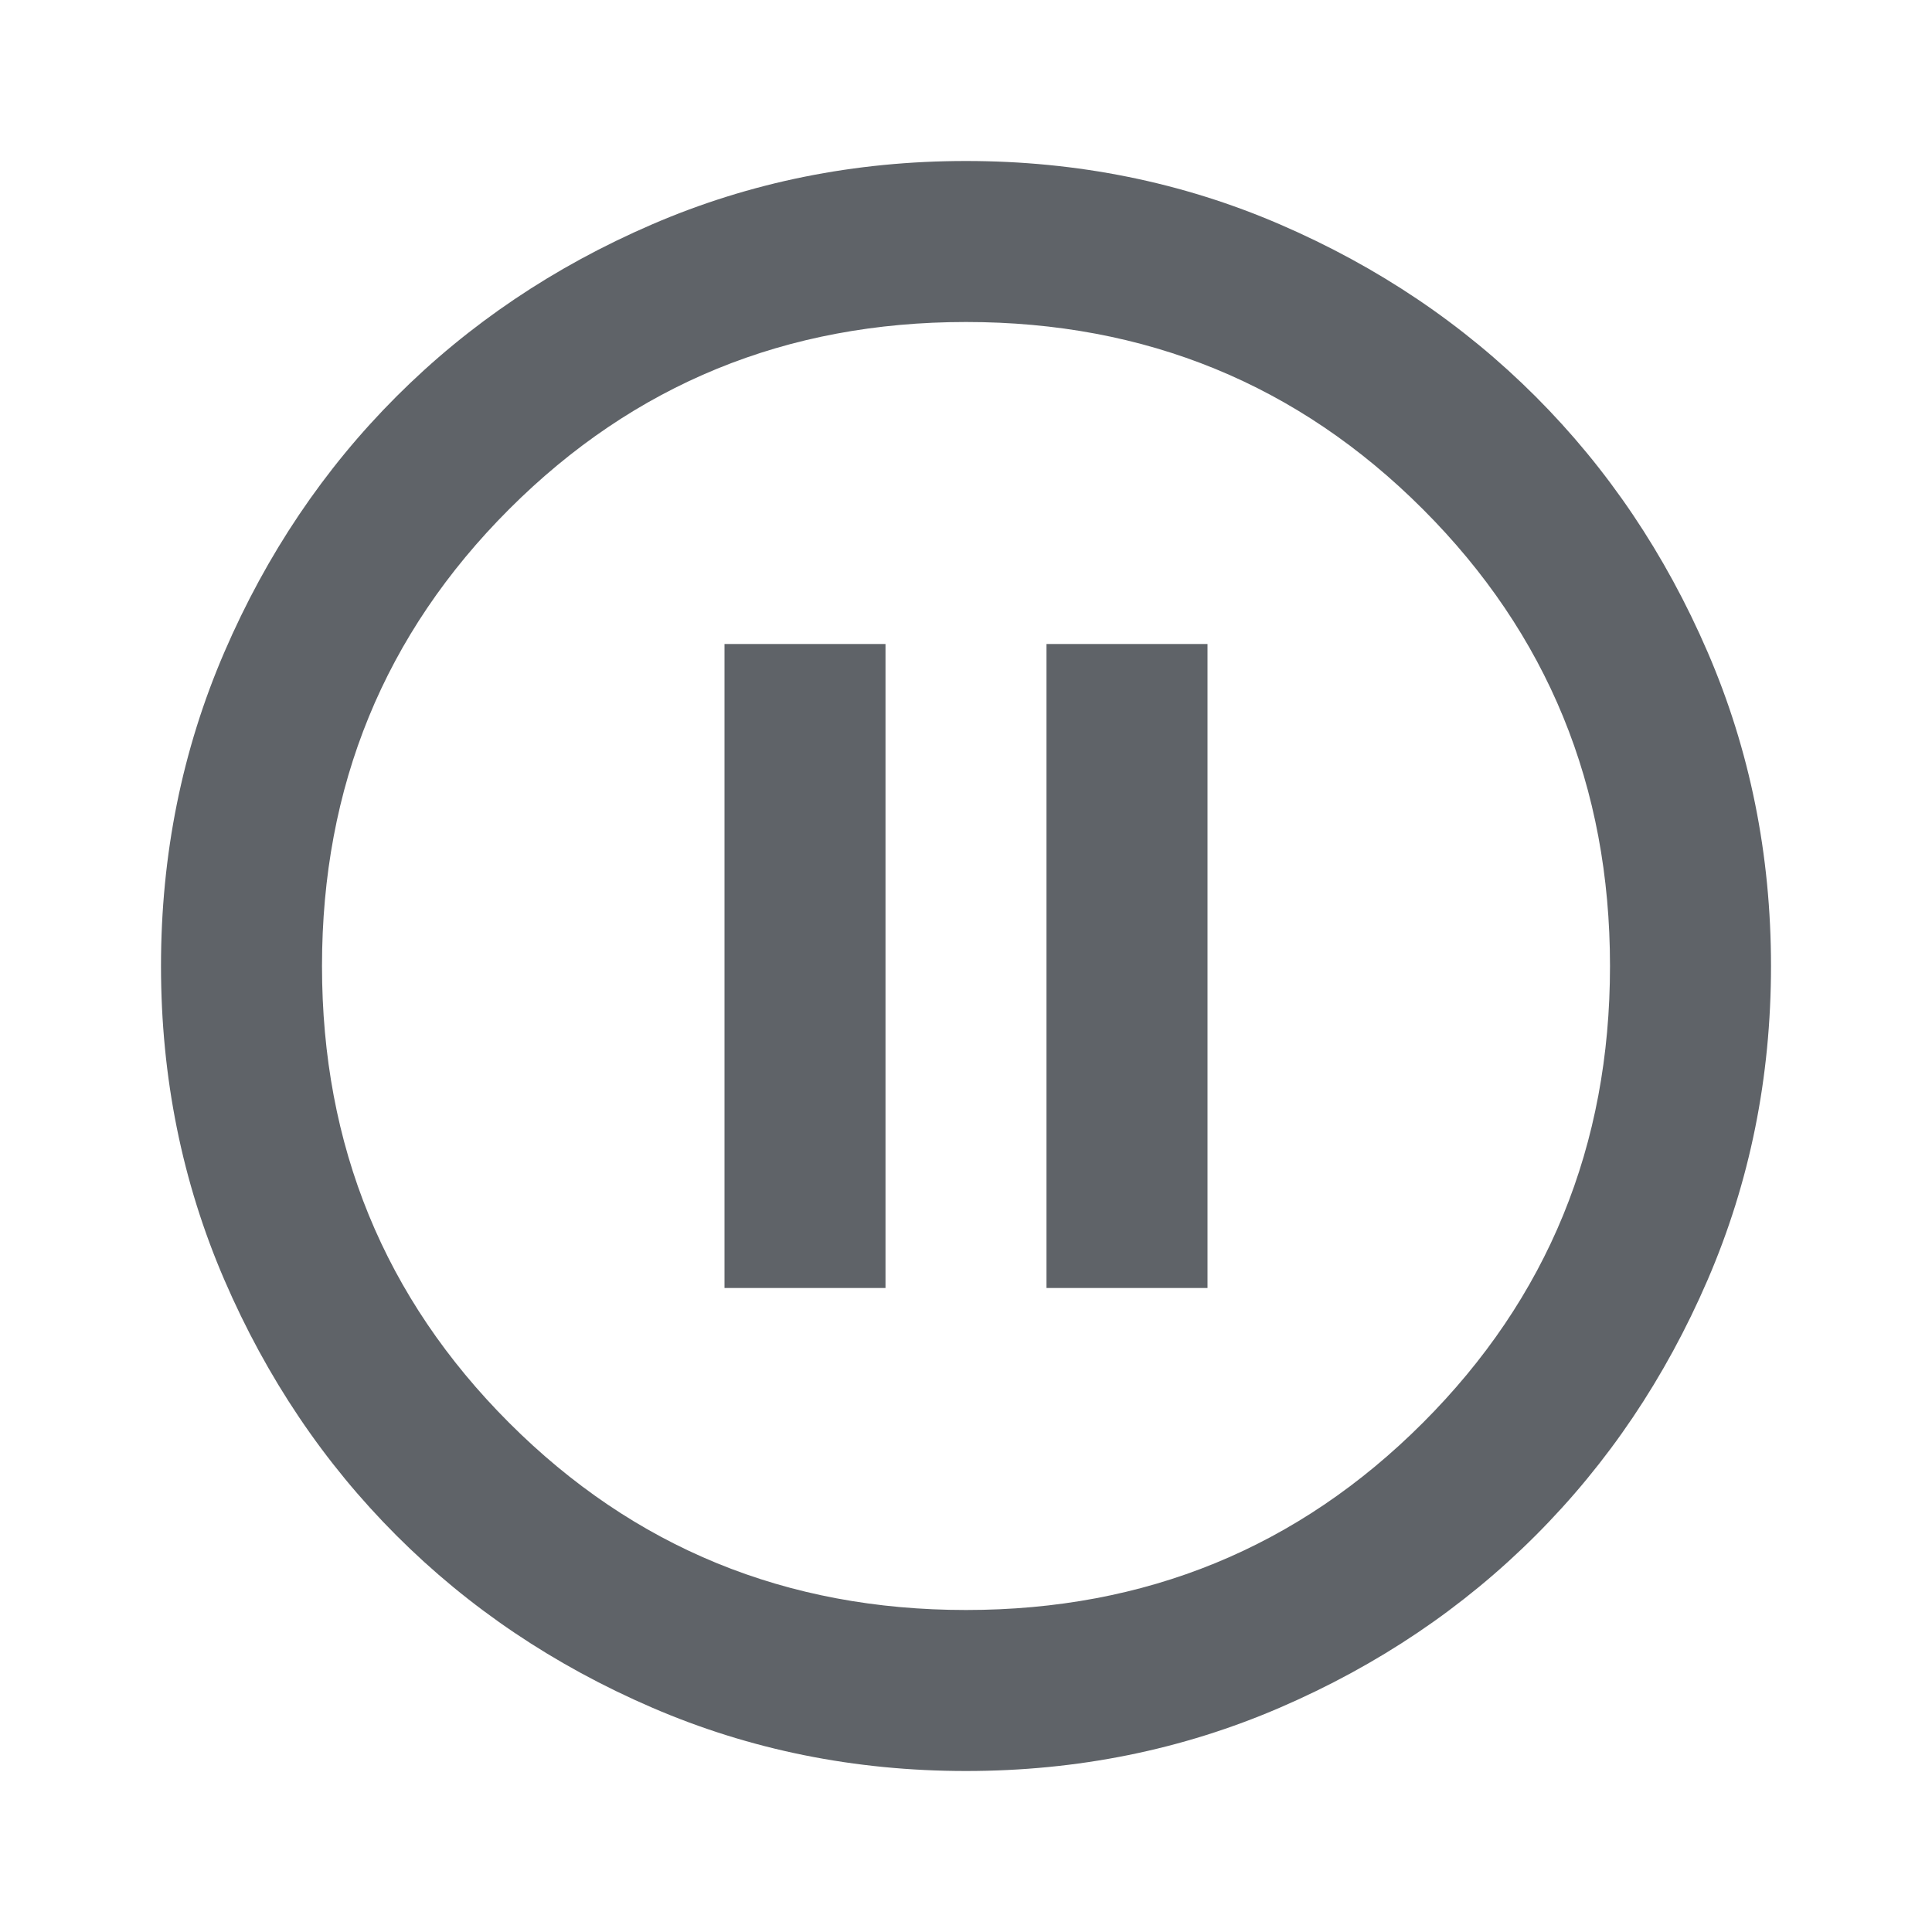
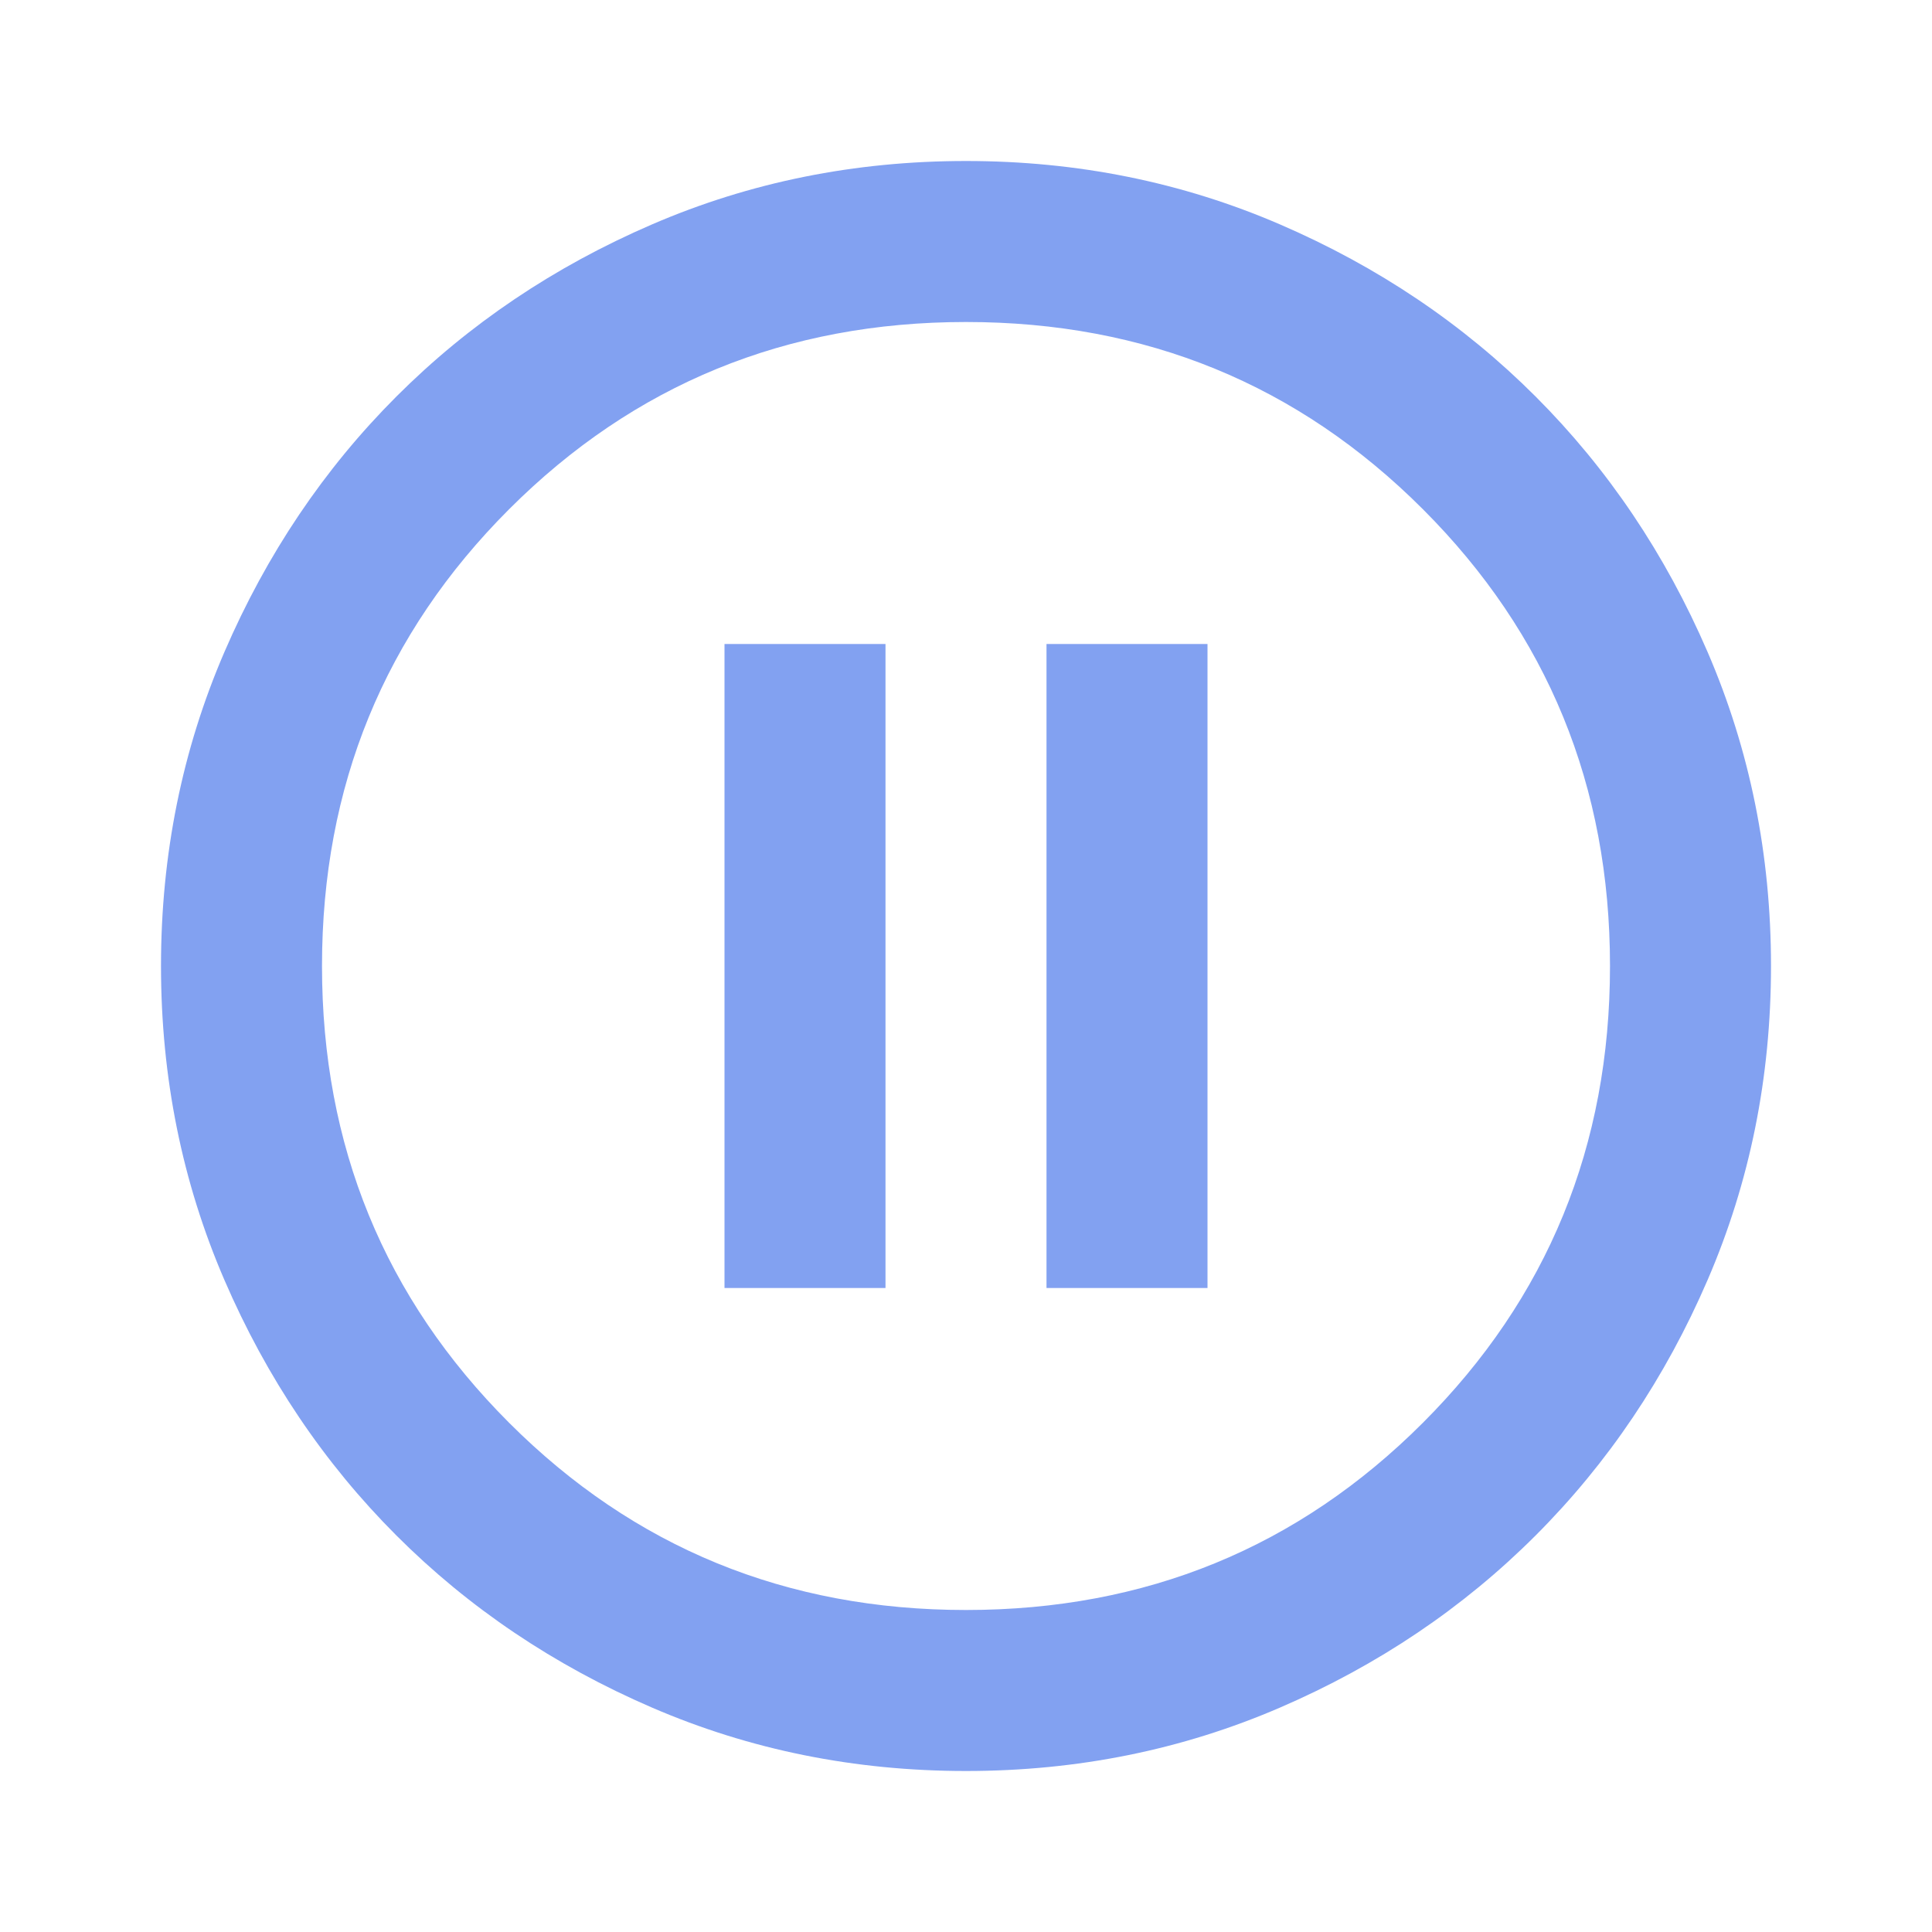
- <svg xmlns="http://www.w3.org/2000/svg" height="24px" viewBox="0 -960 960 960" width="24px" fill="#5f6368">
+ <svg xmlns="http://www.w3.org/2000/svg" height="24px" viewBox="0 -960 960 960" width="24px" fill="#82a1f1">
  <path d="M360-320h80v-320h-80v320Zm160 0h80v-320h-80v320ZM480-80q-83 0-156-31.5T197-197q-54-54-85.5-127T80-480q0-83 31.5-156T197-763q54-54 127-85.5T480-880q83 0 156 31.5T763-763q54 54 85.5 127T880-480q0 83-31.5 156T763-197q-54 54-127 85.5T480-80Zm0-80q134 0 227-93t93-227q0-134-93-227t-227-93q-134 0-227 93t-93 227q0 134 93 227t227 93Zm0-320Z" />
</svg>
